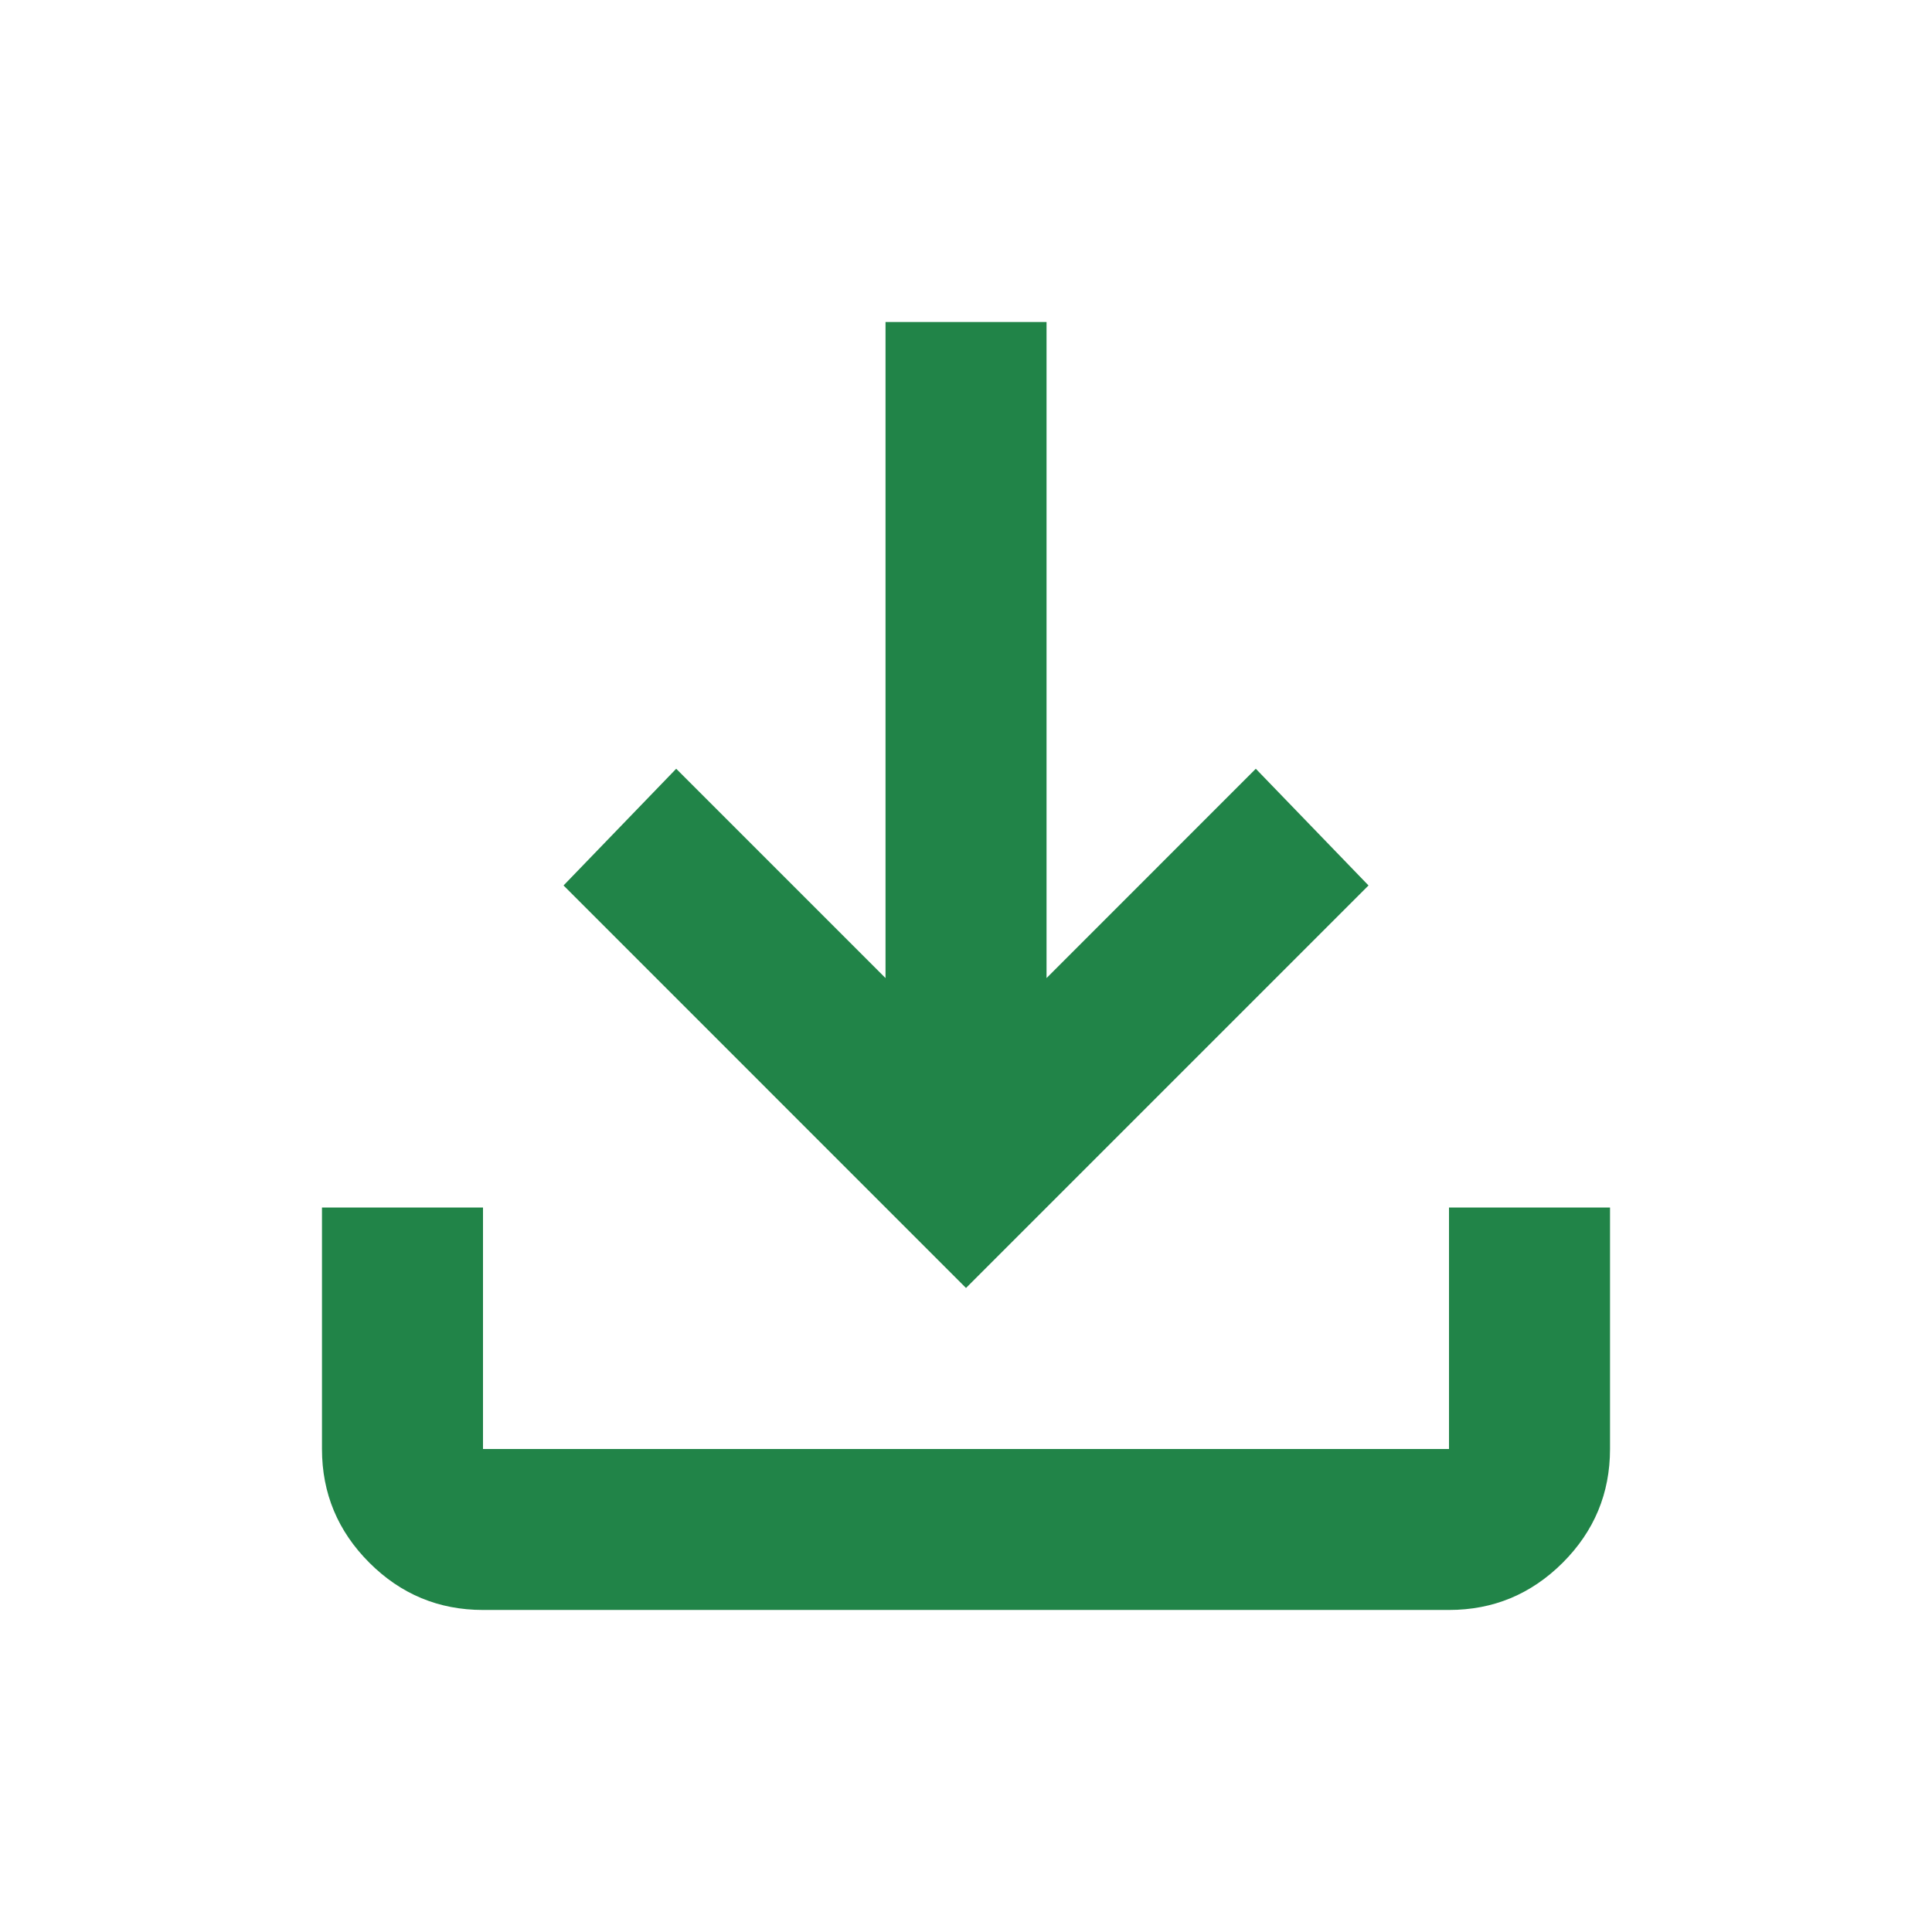
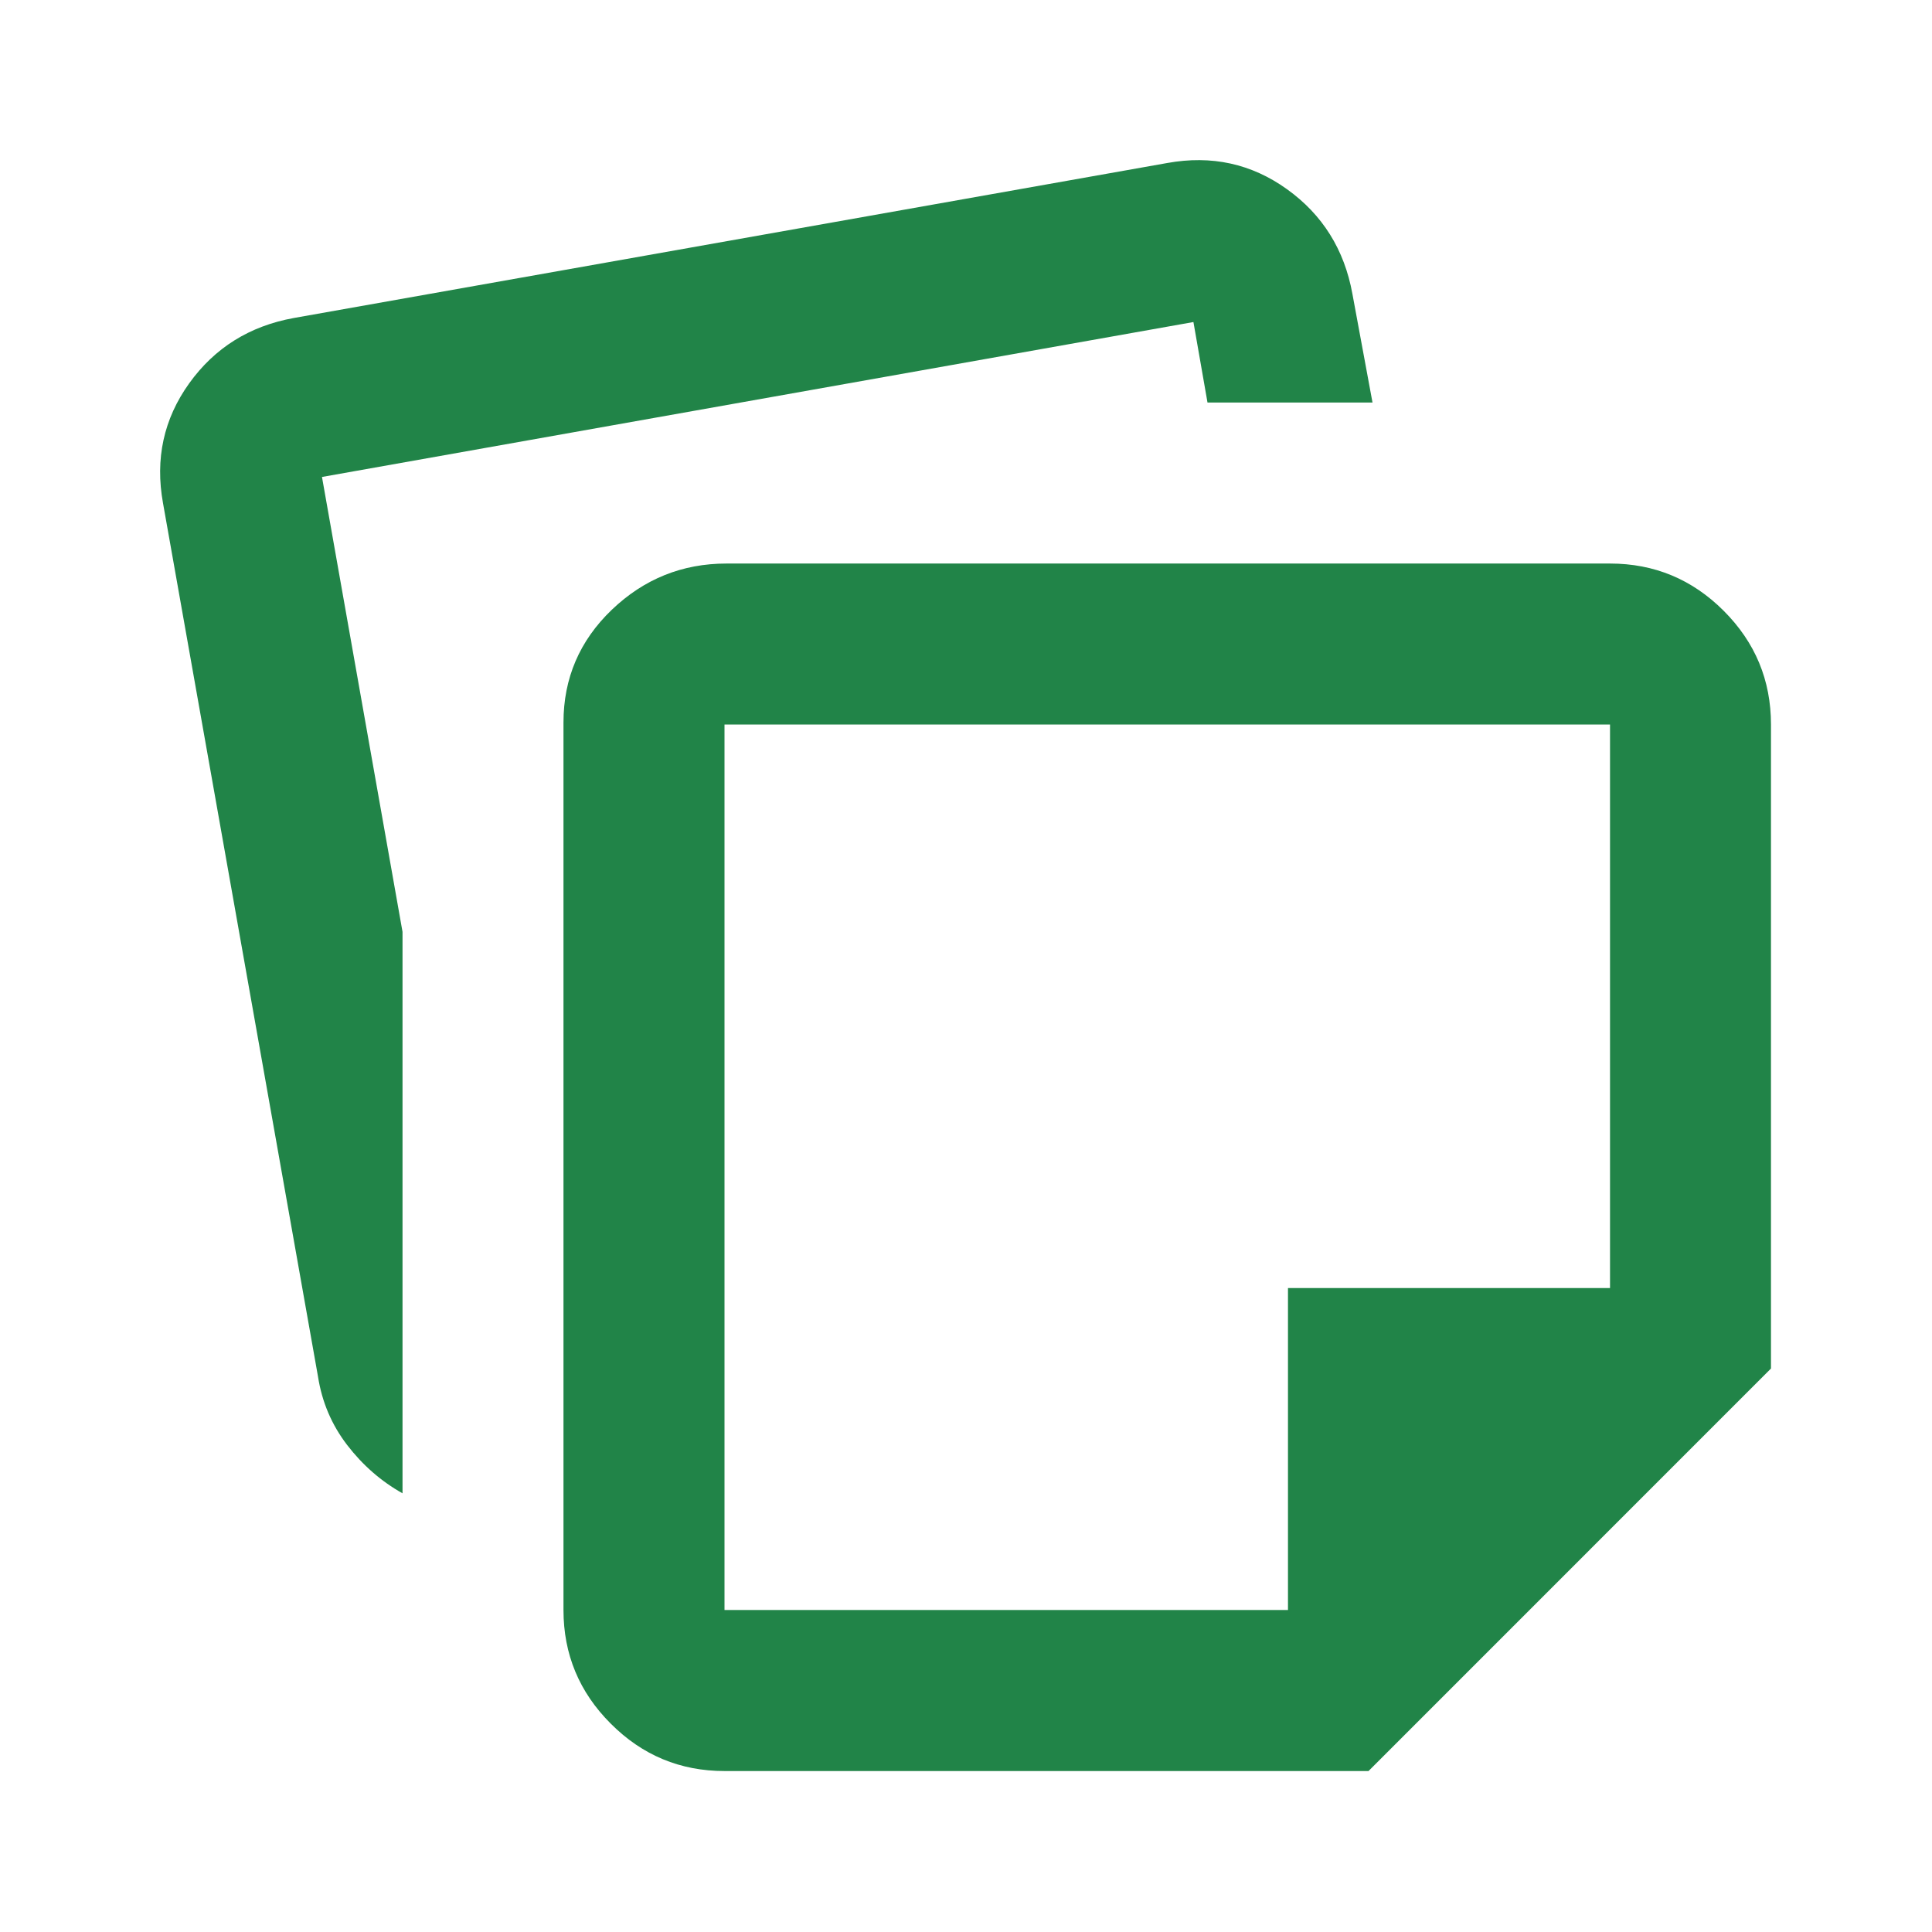
<svg xmlns="http://www.w3.org/2000/svg" width="32" height="32" viewBox="0 0 32 32" fill="none">
-   <path d="M16 21.333L9.334 14.666L11.2 12.733L14.667 16.2V5.333H17.334V16.2L20.8 12.733L22.667 14.666L16 21.333ZM8 26.666C7.267 26.666 6.639 26.405 6.117 25.883C5.595 25.361 5.333 24.733 5.333 24V20H8V24H24V20H26.667V24C26.667 24.733 26.406 25.361 25.884 25.883C25.361 26.405 24.733 26.666 24 26.666H8Z" fill="#218448" />
+   <path d="M9.333 26.667V11.967C9.333 11.234 9.6 10.611 10.133 10.1C10.667 9.589 11.3 9.334 12.033 9.334H26.667C27.4 9.334 28.028 9.595 28.55 10.117C29.072 10.639 29.333 11.267 29.333 12V22.667L22.667 29.334H12C11.267 29.334 10.639 29.073 10.117 28.55C9.594 28.028 9.333 27.4 9.333 26.667ZM2.7 8.334C2.567 7.6 2.711 6.939 3.133 6.35C3.556 5.761 4.133 5.4 4.867 5.267L19.333 2.7C20.067 2.567 20.728 2.711 21.317 3.134C21.905 3.556 22.267 4.134 22.4 4.867L22.733 6.667H20L19.767 5.334L5.333 7.9L6.667 15.434V24.734C6.311 24.534 6.006 24.267 5.75 23.934C5.494 23.6 5.333 23.223 5.267 22.8L2.7 8.334ZM12 12V26.667H21.333V21.334H26.667V12H12Z" fill="#218448" />
</svg>
